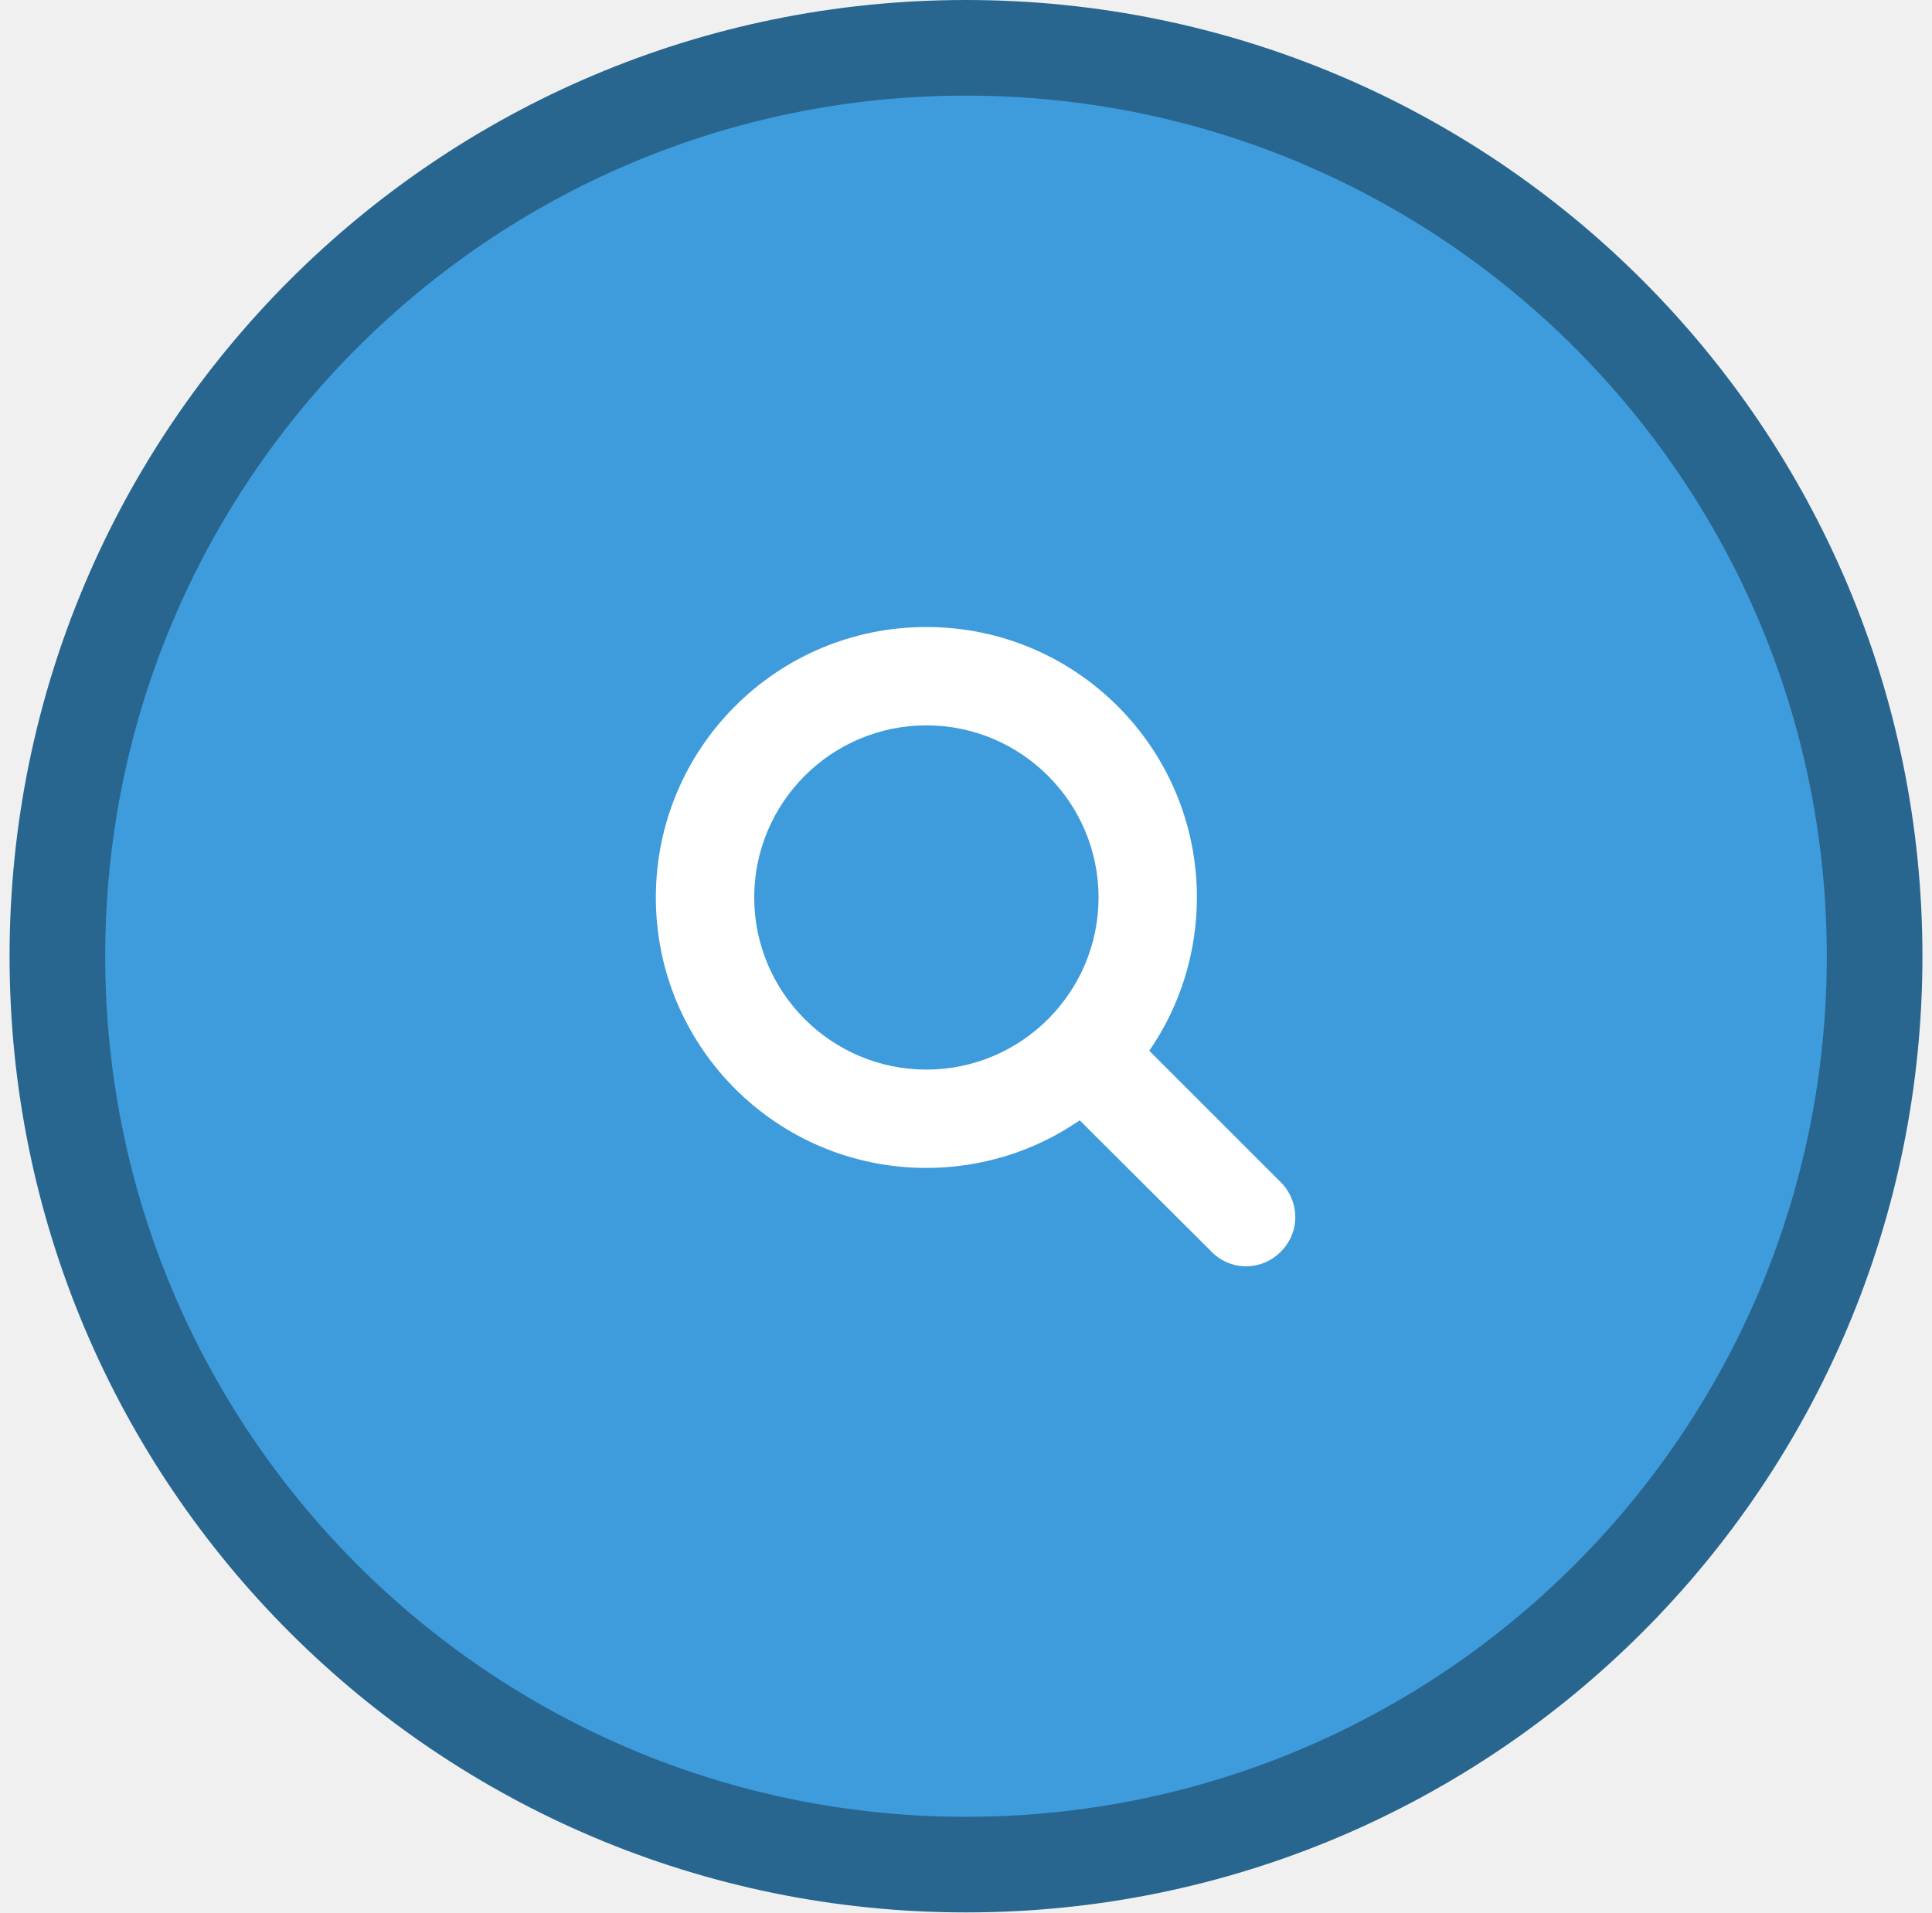
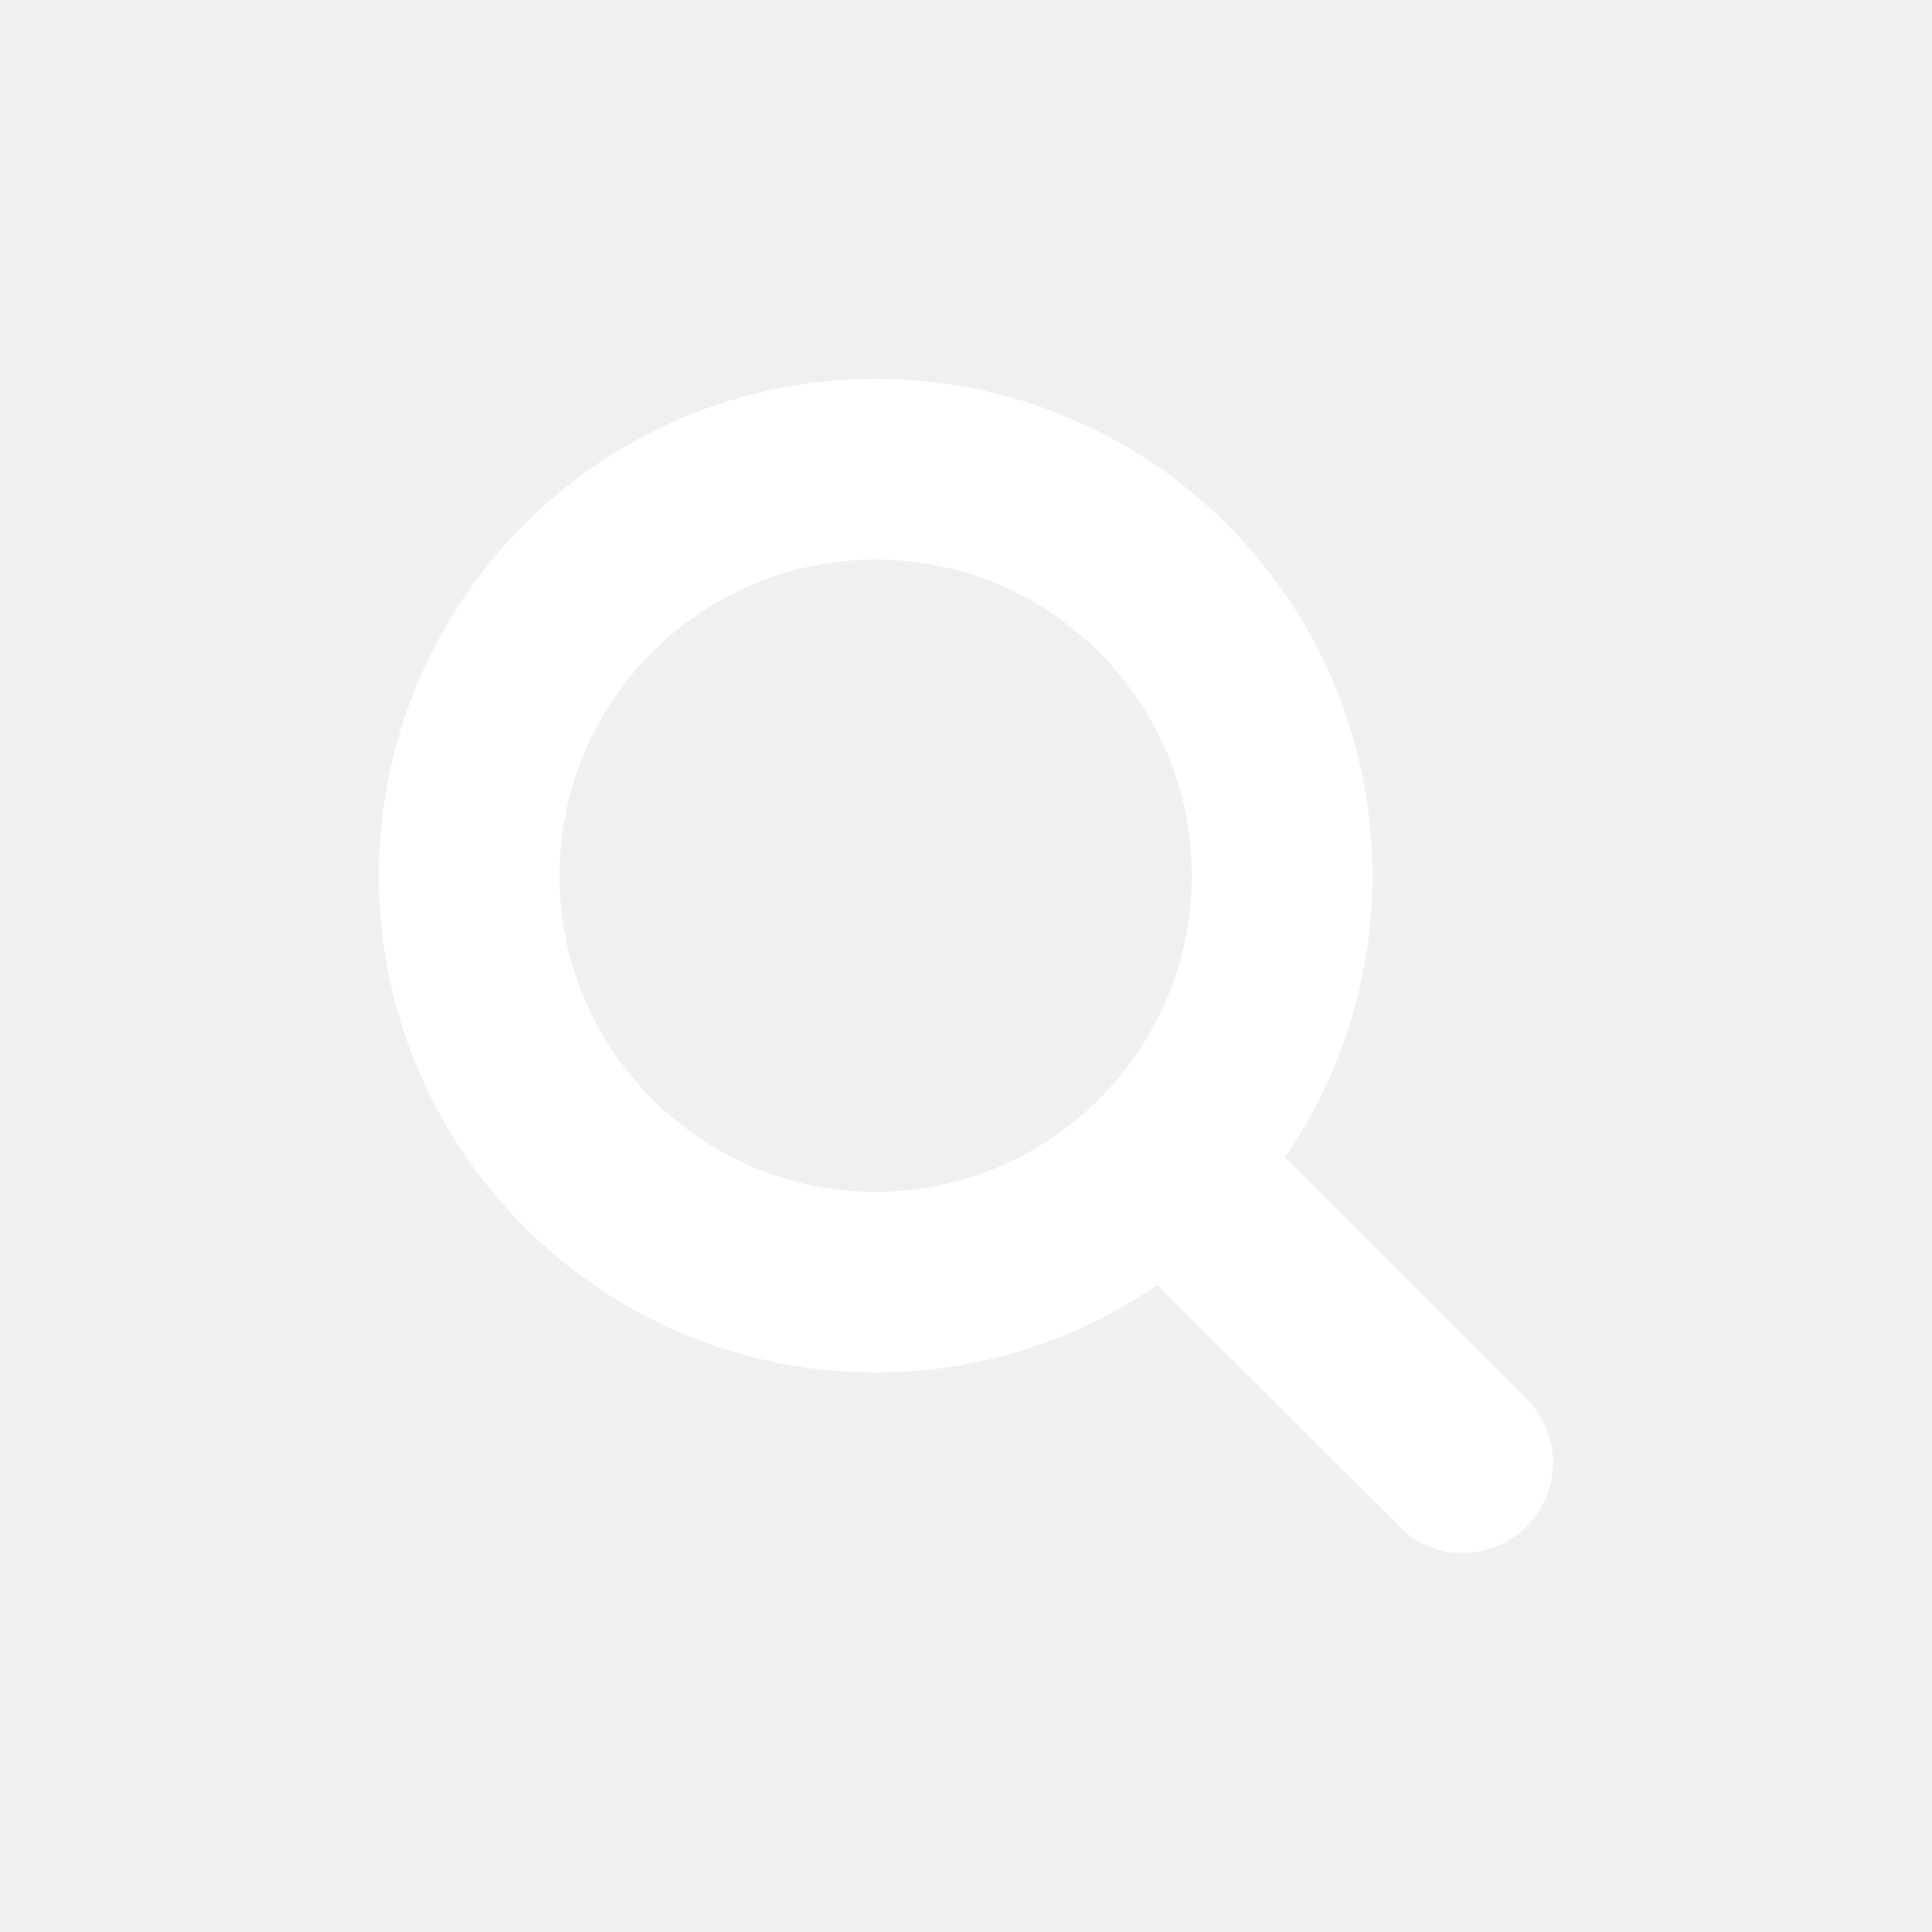
- <svg xmlns="http://www.w3.org/2000/svg" width="101" height="100" viewBox="0 0 101 100" fill="none">
-   <circle cx="50.5" cy="50" r="47.5" fill="#3E9CDC" stroke="#286690" stroke-width="5" />
-   <path d="M57.429 46.929C57.429 51.891 53.391 55.929 48.429 55.929C43.467 55.929 39.429 51.891 39.429 46.929C39.429 41.967 43.467 37.929 48.429 37.929C53.391 37.929 57.429 41.967 57.429 46.929ZM67.714 63.643C67.714 62.96 67.433 62.297 66.971 61.835L60.08 54.944C61.708 52.594 62.571 49.781 62.571 46.929C62.571 39.114 56.243 32.786 48.429 32.786C40.614 32.786 34.286 39.114 34.286 46.929C34.286 54.743 40.614 61.071 48.429 61.071C51.281 61.071 54.094 60.208 56.444 58.58L63.335 65.451C63.797 65.933 64.46 66.214 65.143 66.214C66.549 66.214 67.714 65.049 67.714 63.643Z" fill="white" />
+ <svg xmlns="http://www.w3.org/2000/svg" width="55" height="55" viewBox="0 0 55 55" fill="none">
+   <path d="M33.928 24.929C33.928 29.891 29.891 33.929 24.928 33.929C19.966 33.929 15.928 29.891 15.928 24.929C15.928 19.966 19.966 15.929 24.928 15.929C29.891 15.929 33.928 19.966 33.928 24.929ZM44.214 41.643C44.214 40.96 43.933 40.297 43.471 39.835L36.58 32.944C38.208 30.594 39.071 27.781 39.071 24.929C39.071 17.114 32.743 10.786 24.928 10.786C17.114 10.786 10.786 17.114 10.786 24.929C10.786 32.743 17.114 39.071 24.928 39.071C27.781 39.071 30.594 38.208 32.944 36.58L39.835 43.451C40.297 43.933 40.96 44.214 41.643 44.214C43.049 44.214 44.214 43.049 44.214 41.643Z" fill="white" />
</svg>
